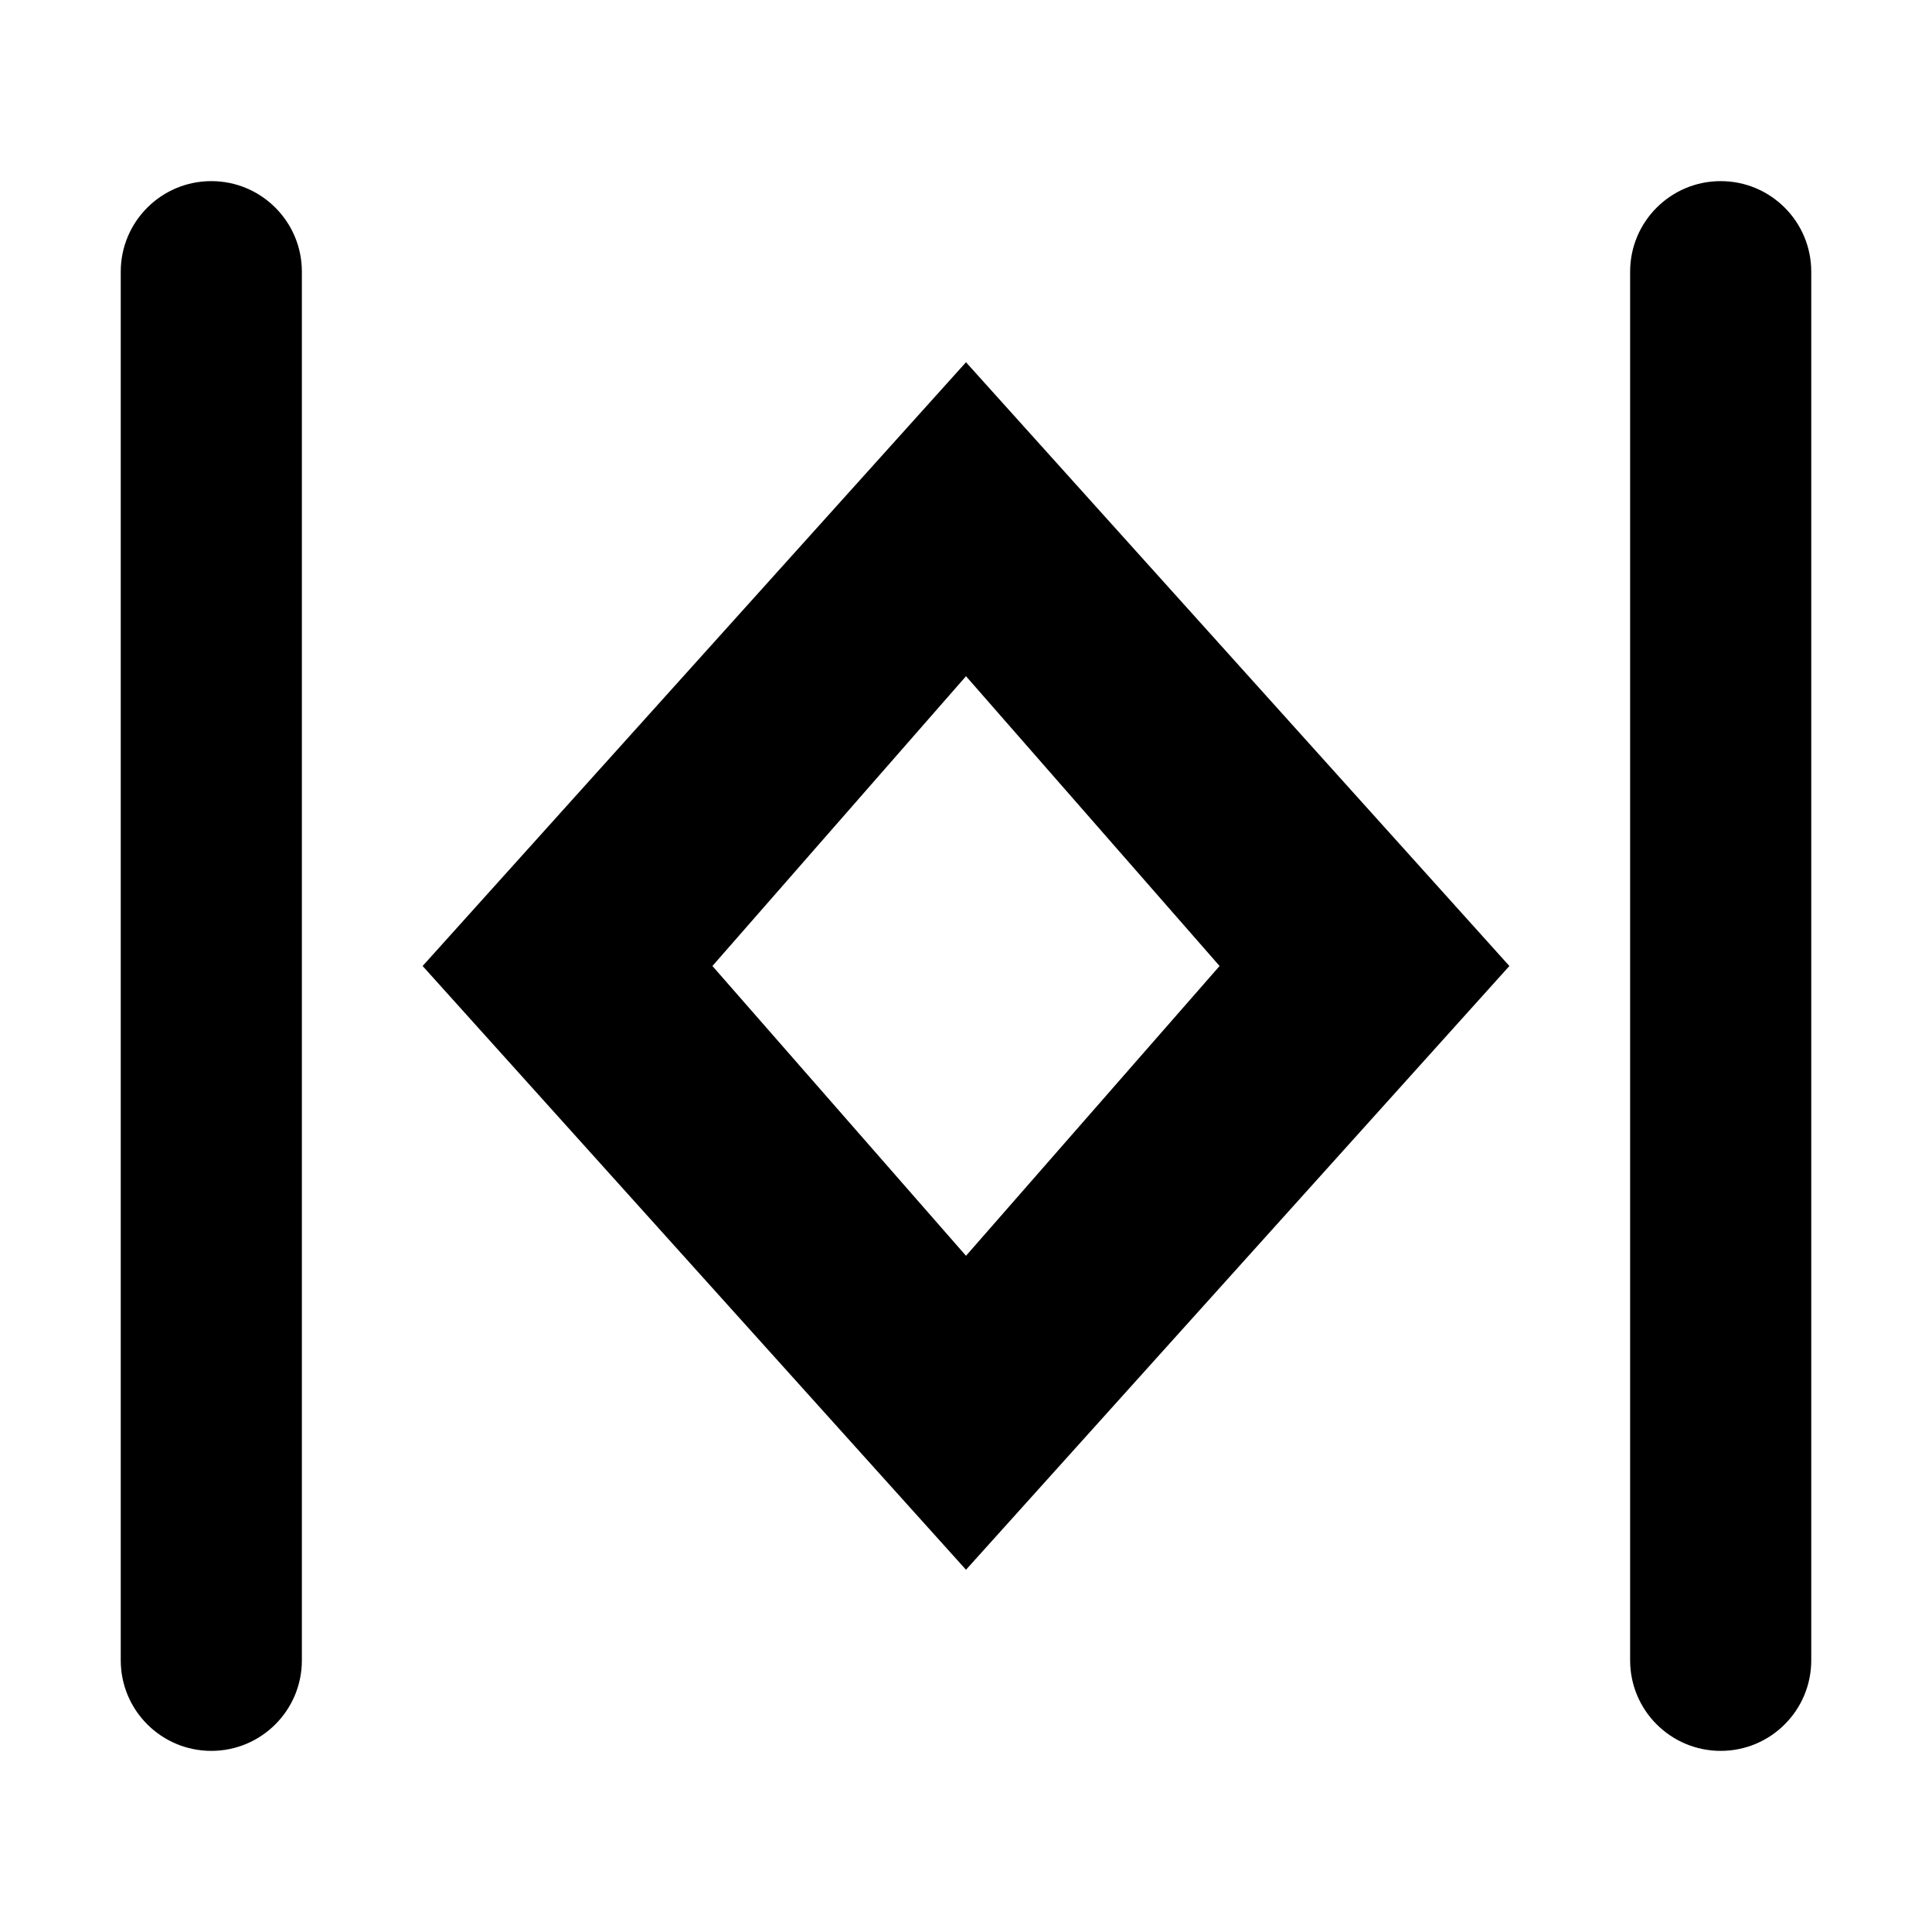
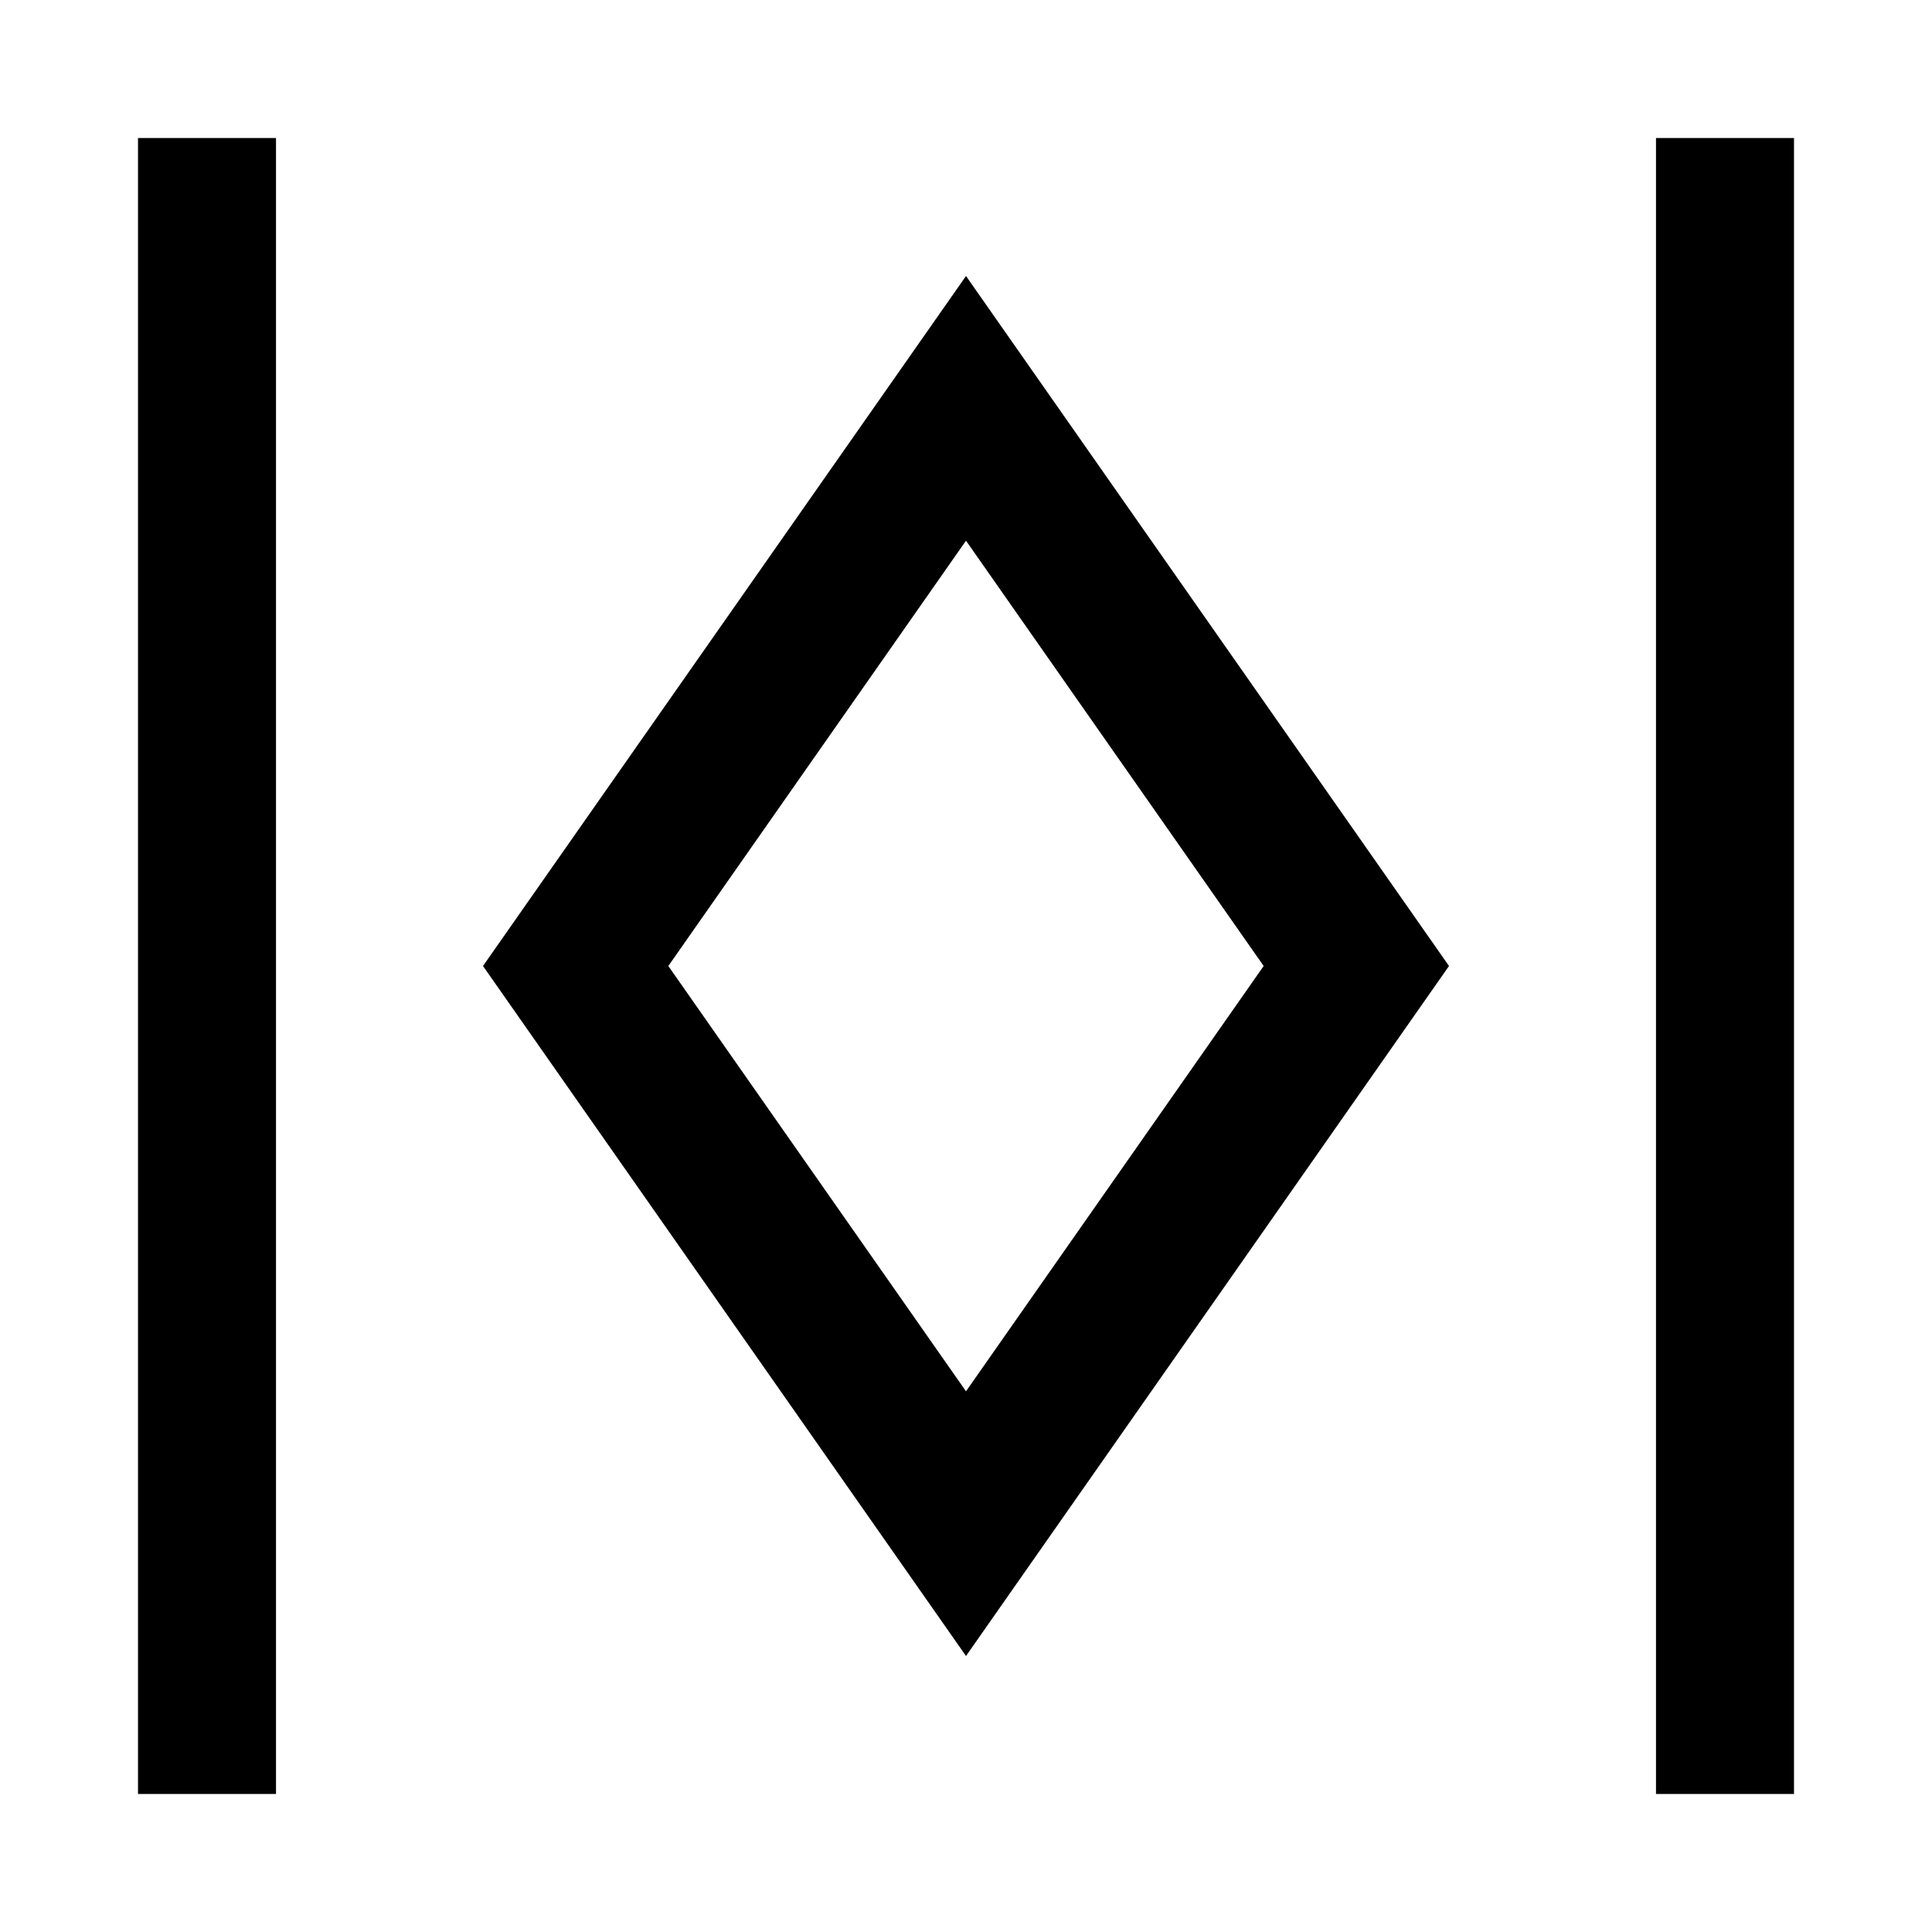
- <svg xmlns="http://www.w3.org/2000/svg" width="16" height="16" viewBox="0 0 16 16">
-   <path fill-rule="evenodd" d="M1 2.25a.75.75 0 0 1 1.5 0v11.5a.75.75 0 0 1-1.5 0zM13.5 2.25a.75.75 0 0 1 1.5 0v11.5a.75.75 0 0 1-1.5 0zM8 3l4.5 5L8 13 3.5 8zM8 5.6 5.9 8 8 10.4 10.1 8z" />
+ <svg xmlns="http://www.w3.org/2000/svg" width="14" height="14" viewBox="0 0 14 14">
+   <path fill-rule="evenodd" d="M1 1h1v12H1zM12 1h1v12h-1zM7 2l3.5 5L7 12 3.5 7zM7 3.918 4.843 7 7 10.082 9.157 7z" />
</svg>
